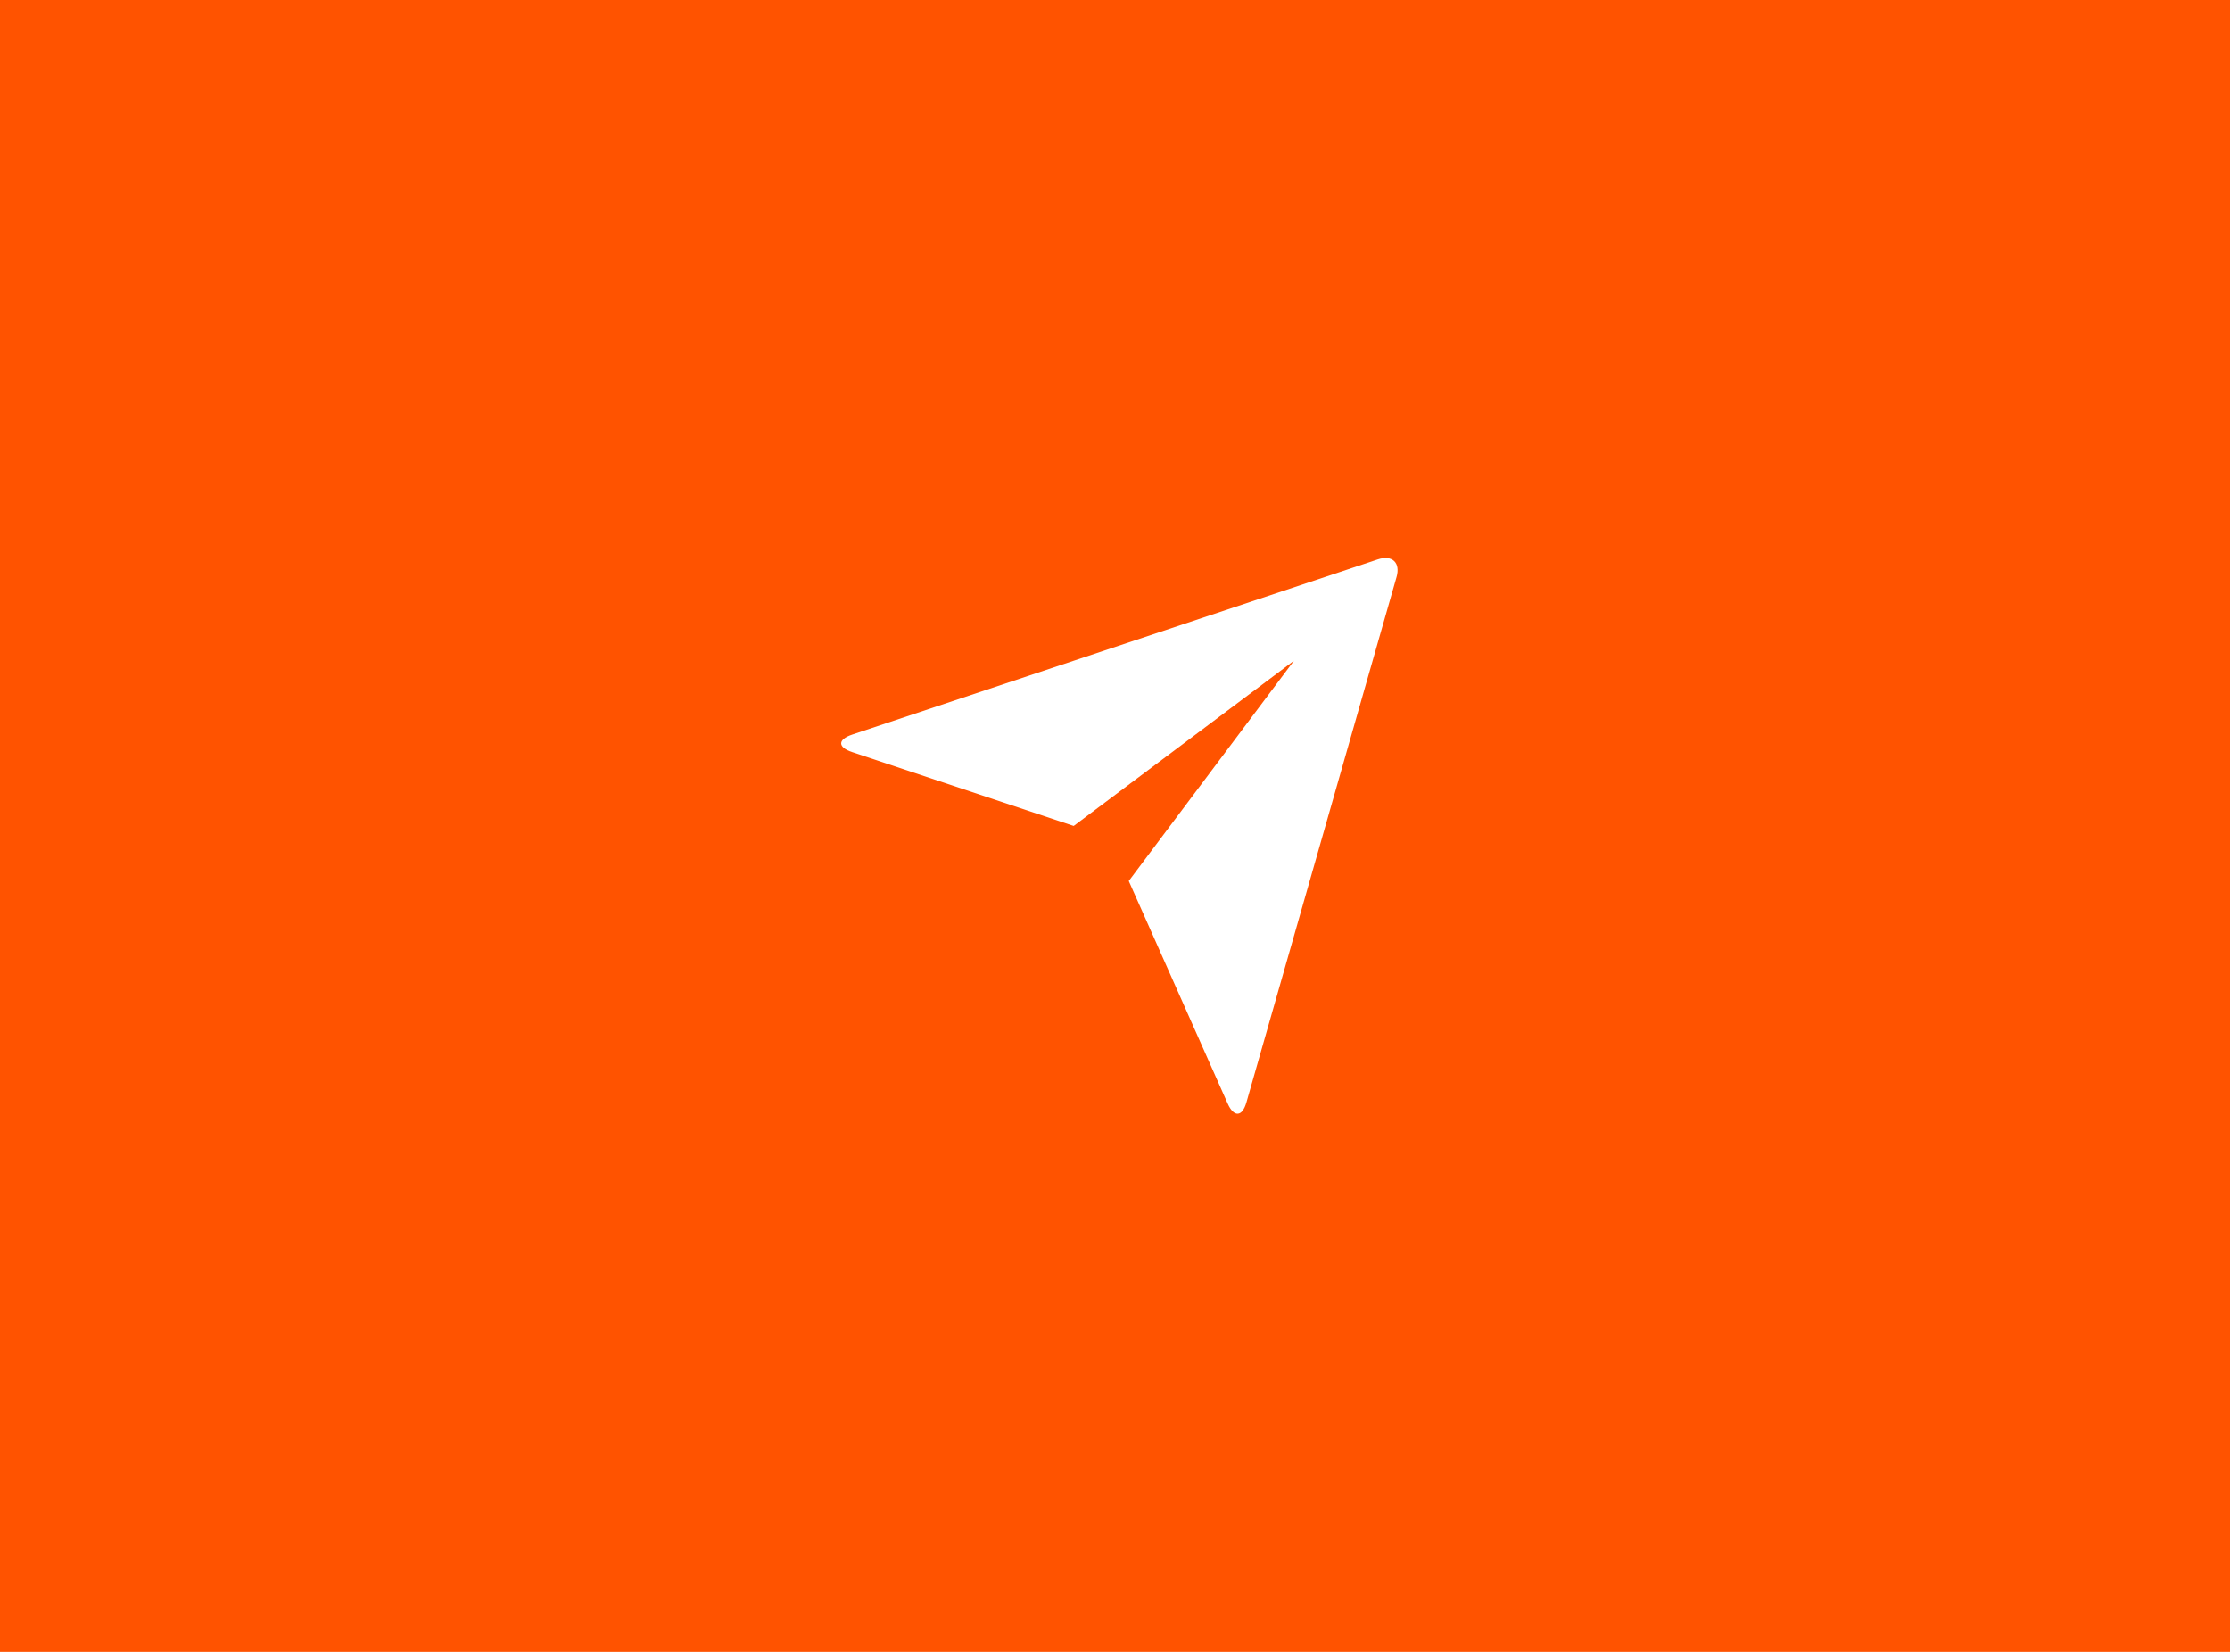
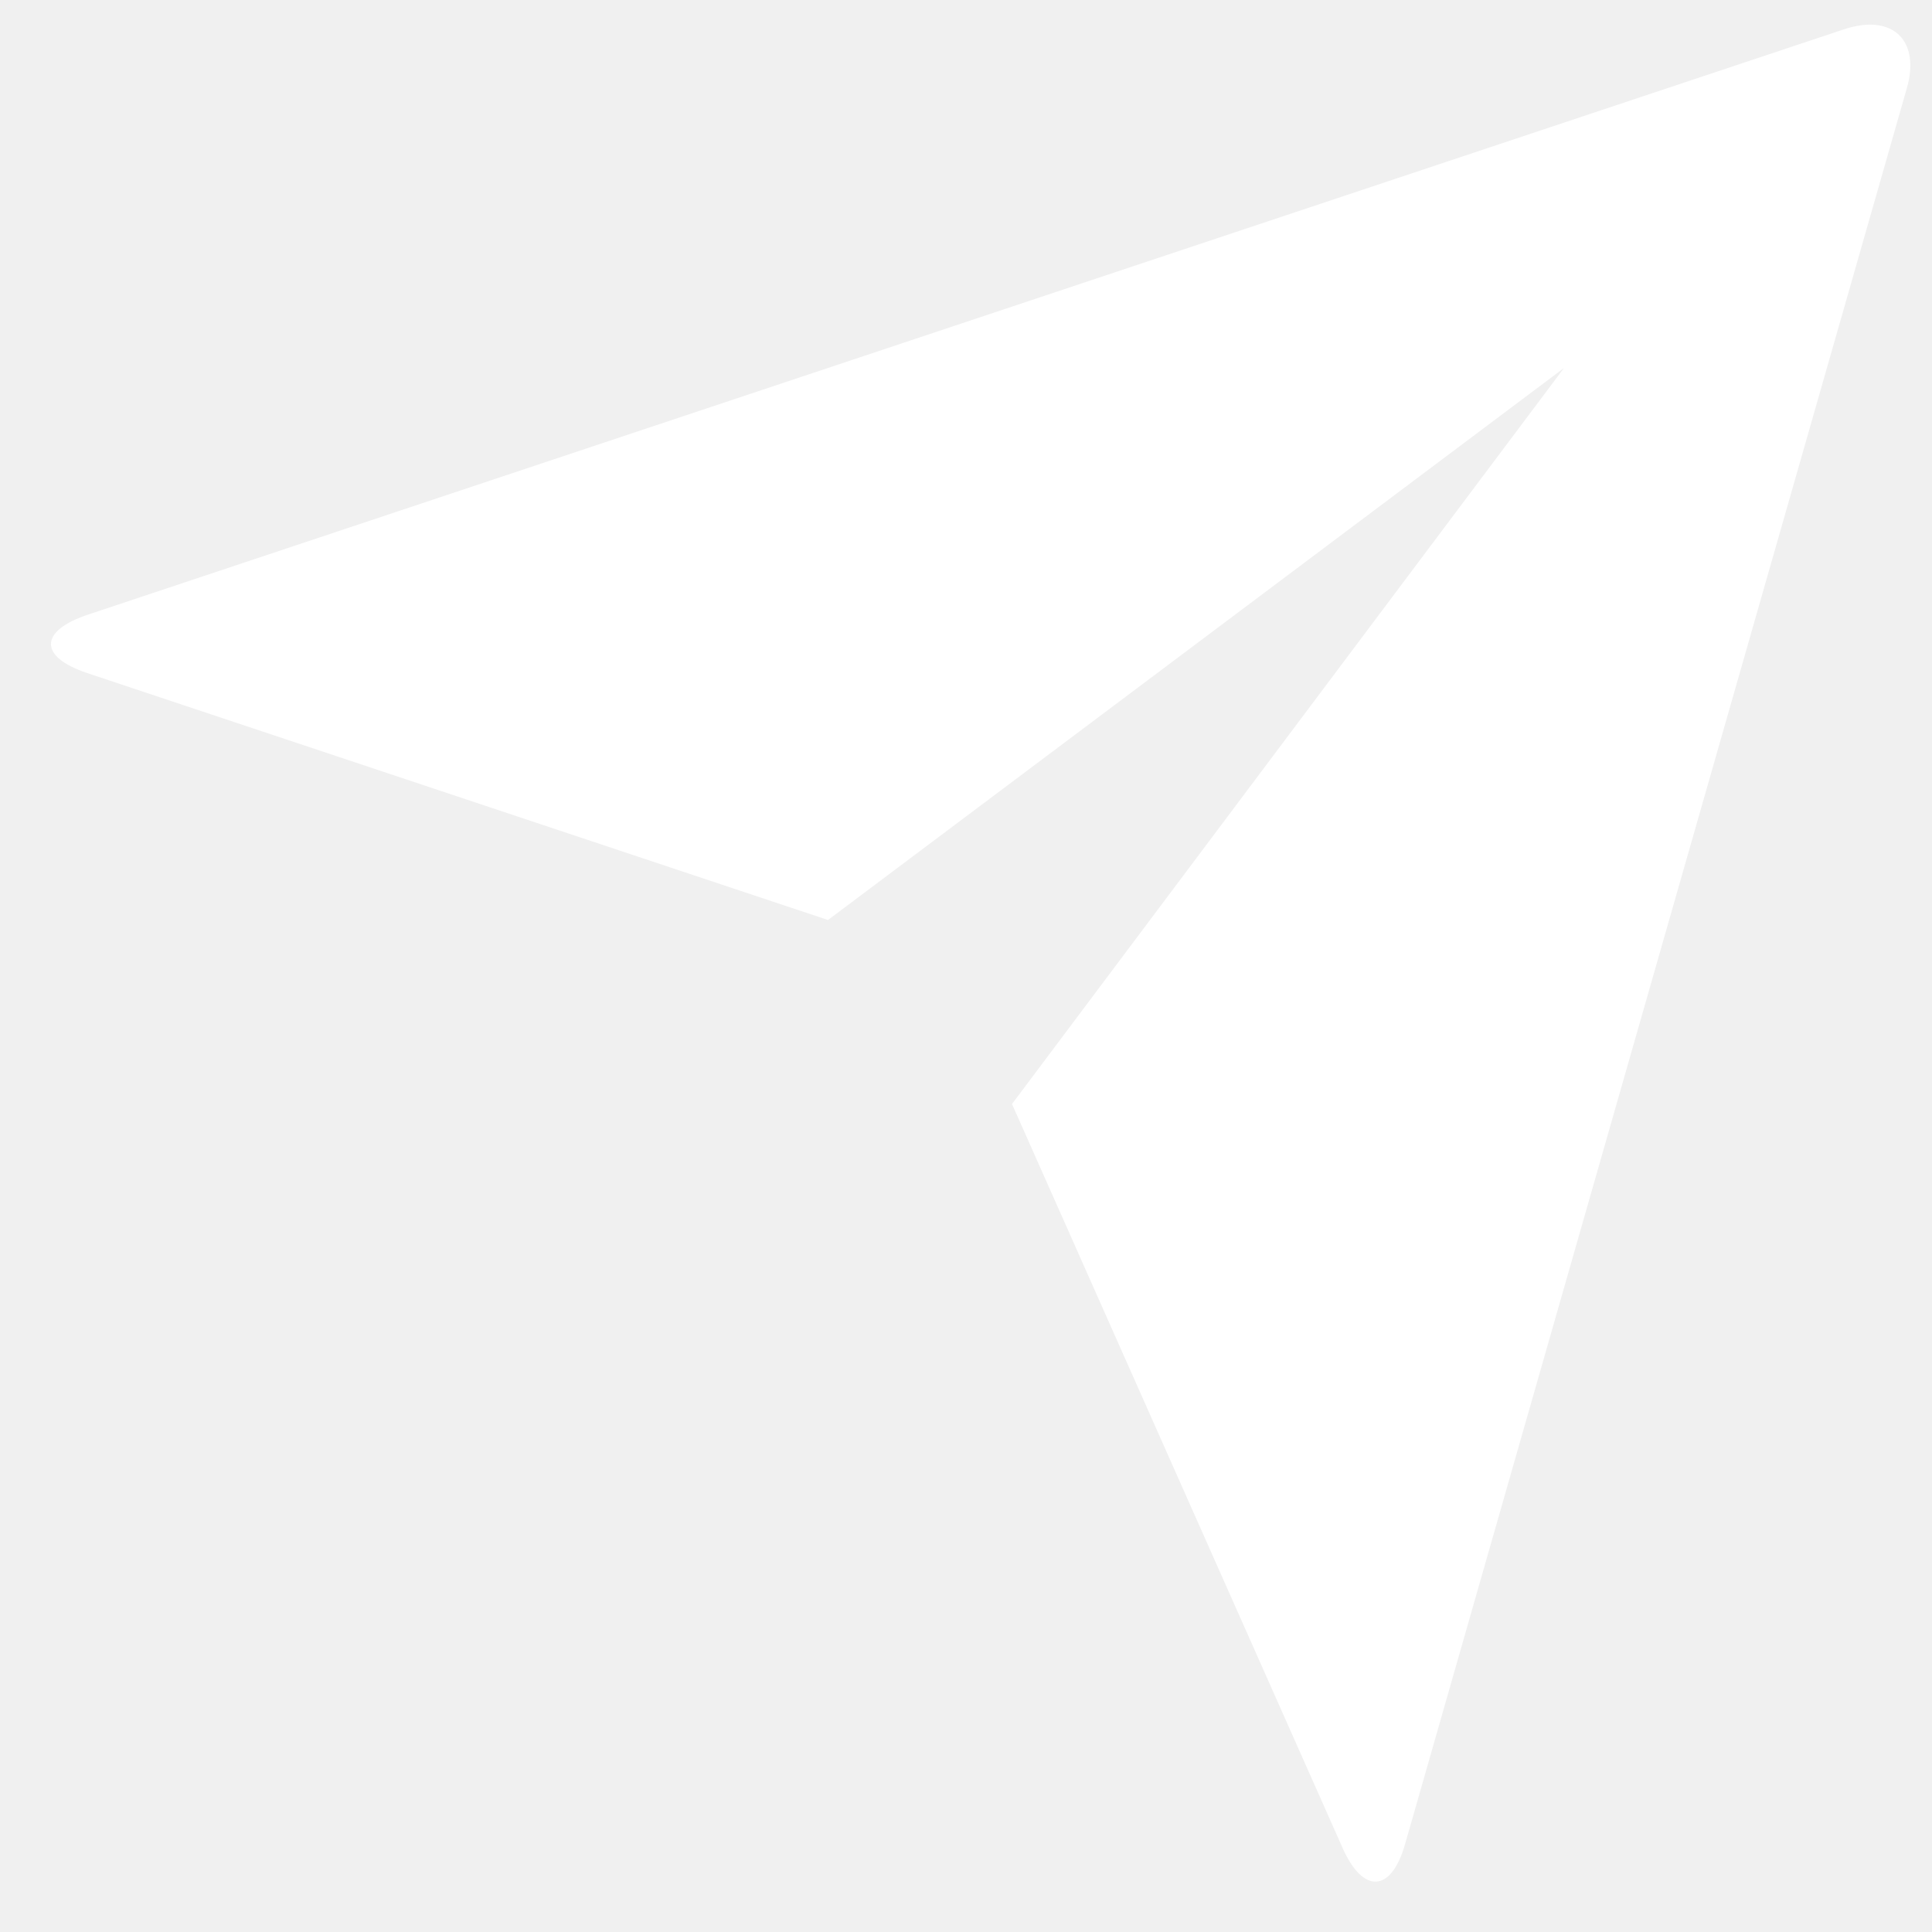
- <svg xmlns="http://www.w3.org/2000/svg" width="81" height="60" viewBox="0 0 81 60" fill="none">
-   <rect width="81" height="60" fill="#FF5300" />
-   <path d="M30.946 27.315C30.424 27.141 30.419 26.86 30.956 26.681L50.043 20.319C50.572 20.143 50.875 20.439 50.727 20.957L45.273 40.043C45.123 40.572 44.818 40.59 44.594 40.088L41 32L47 24L39 30L30.946 27.315V27.315Z" fill="white" />
+ <svg xmlns="http://www.w3.org/2000/svg" width="21" height="21" viewBox="0 0 21 21" fill="none">
+   <path d="M0.946 7.315C0.424 7.141 0.419 6.86 0.956 6.681L20.043 0.319C20.572 0.143 20.875 0.439 20.727 0.957L15.273 20.043C15.123 20.572 14.818 20.59 14.594 20.088L11 12L17 4L9 10L0.946 7.315Z" fill="white" />
</svg>
